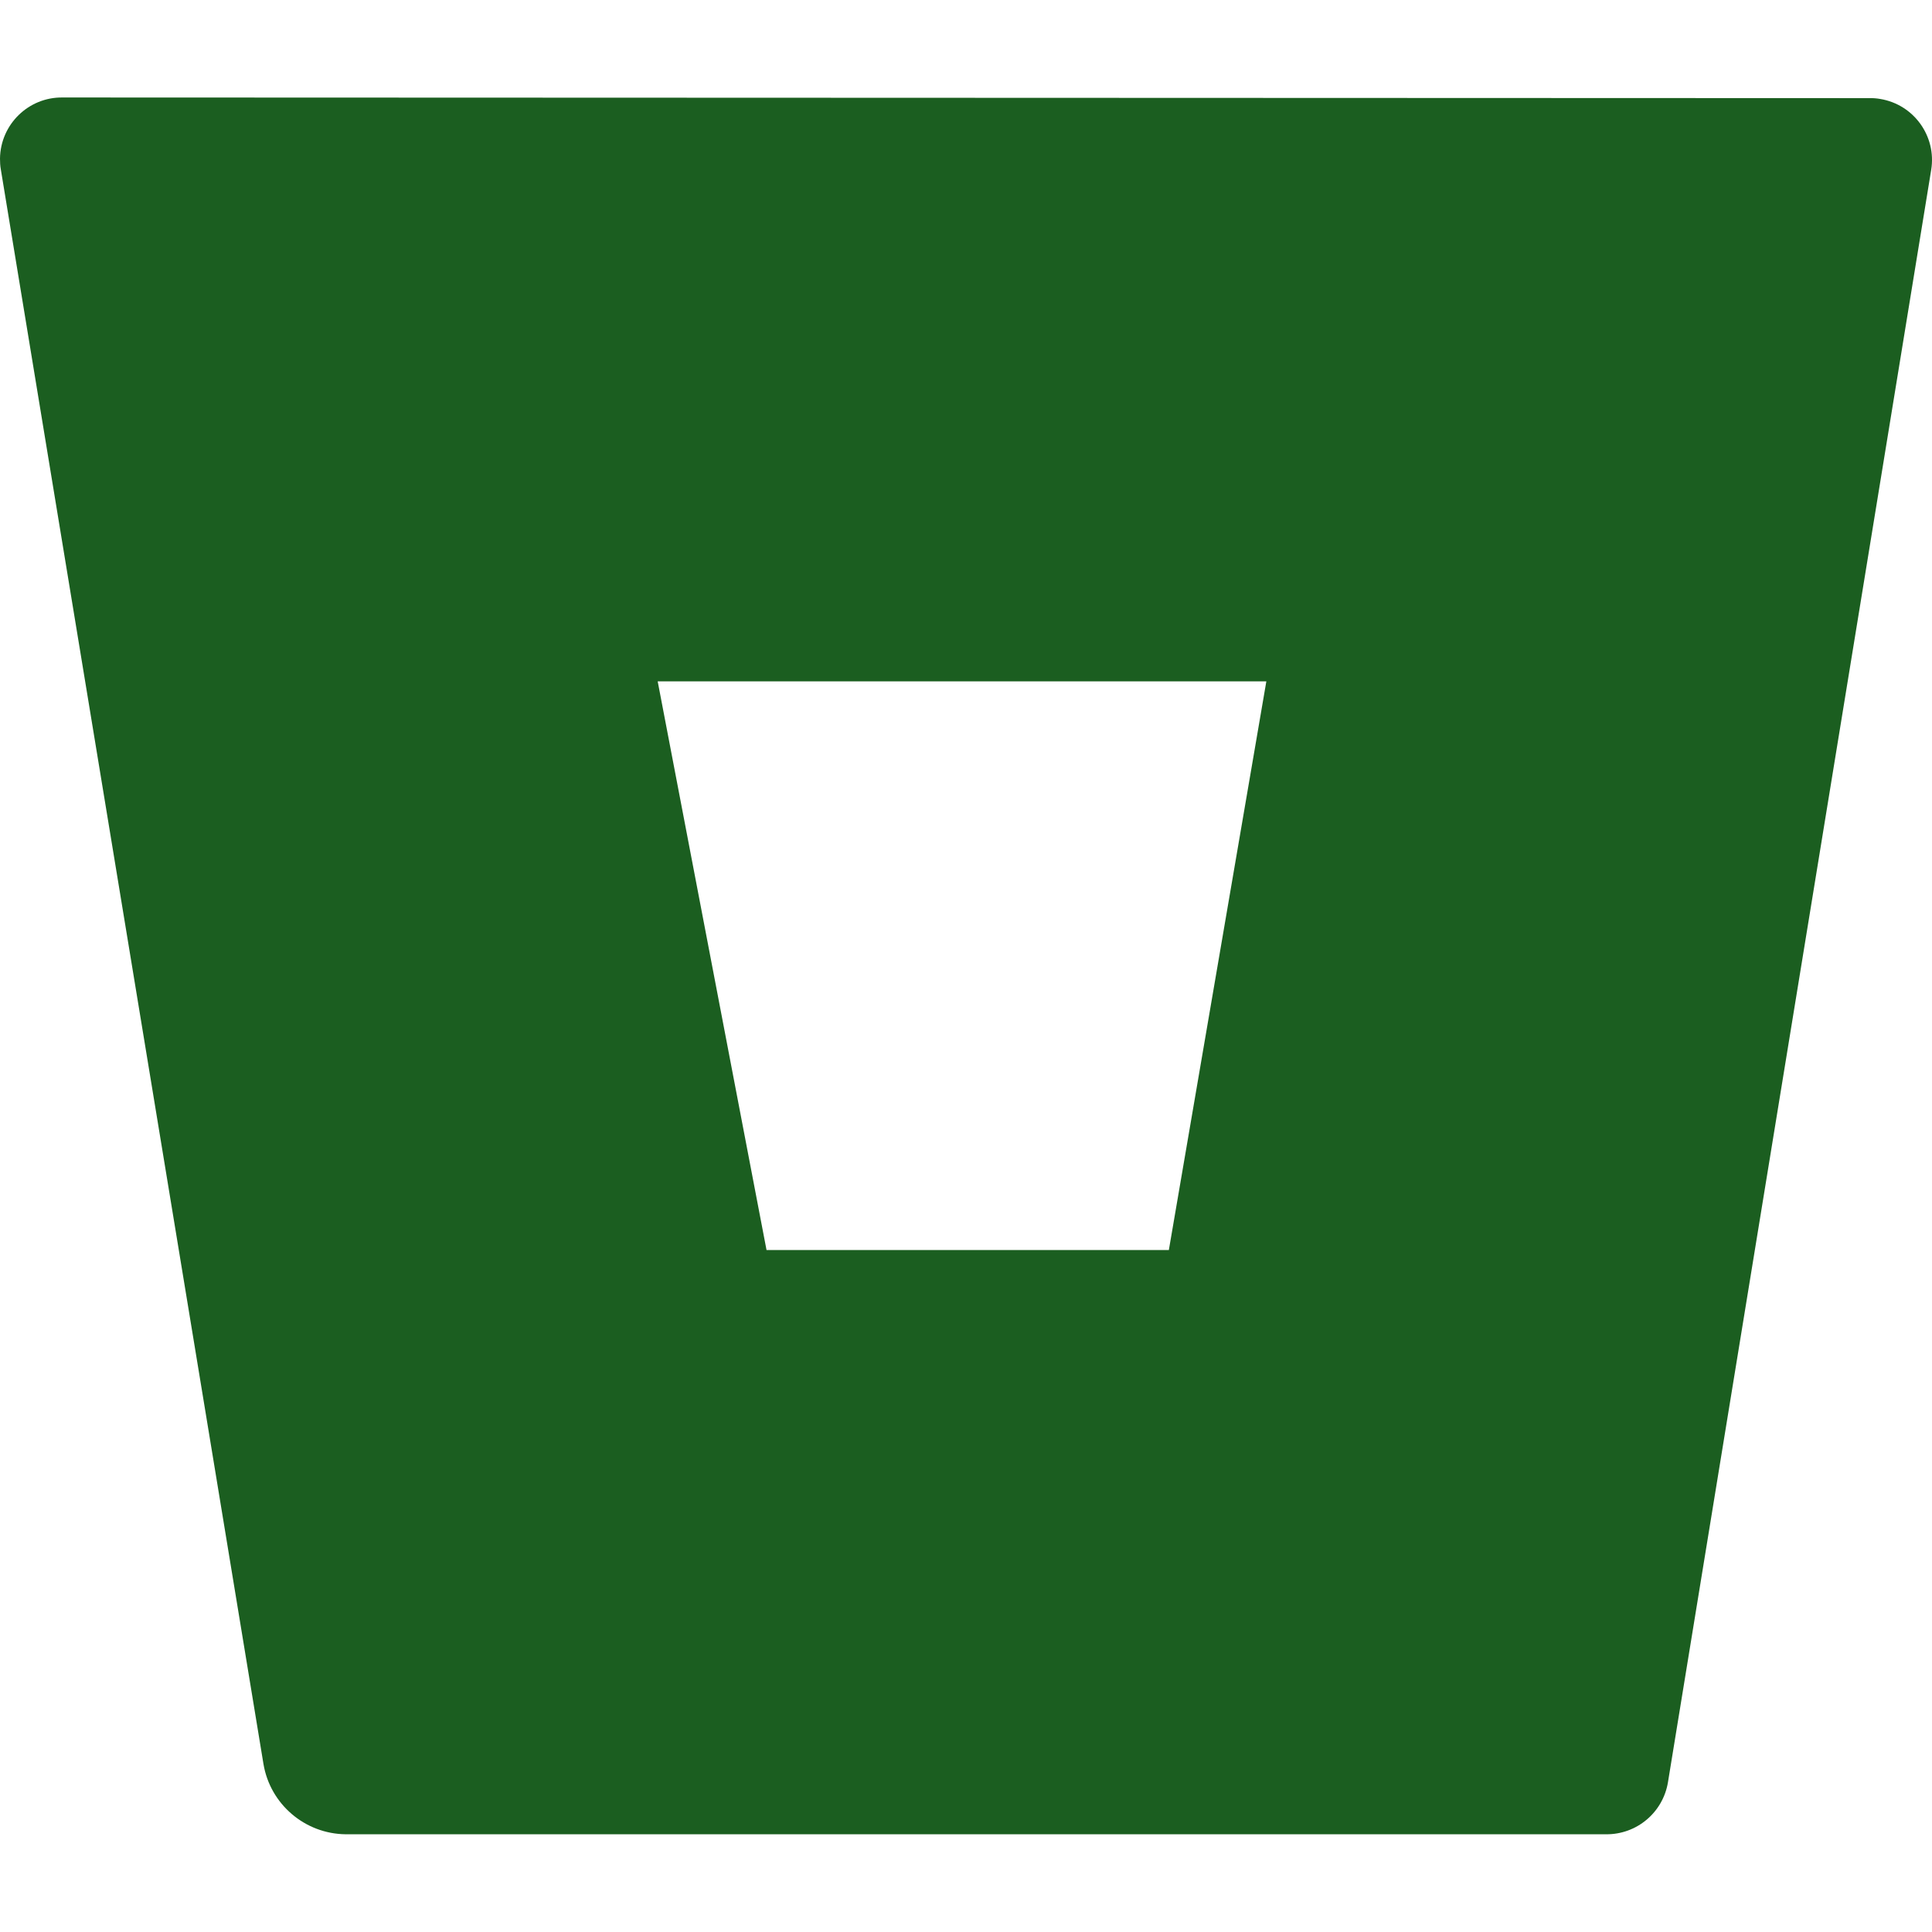
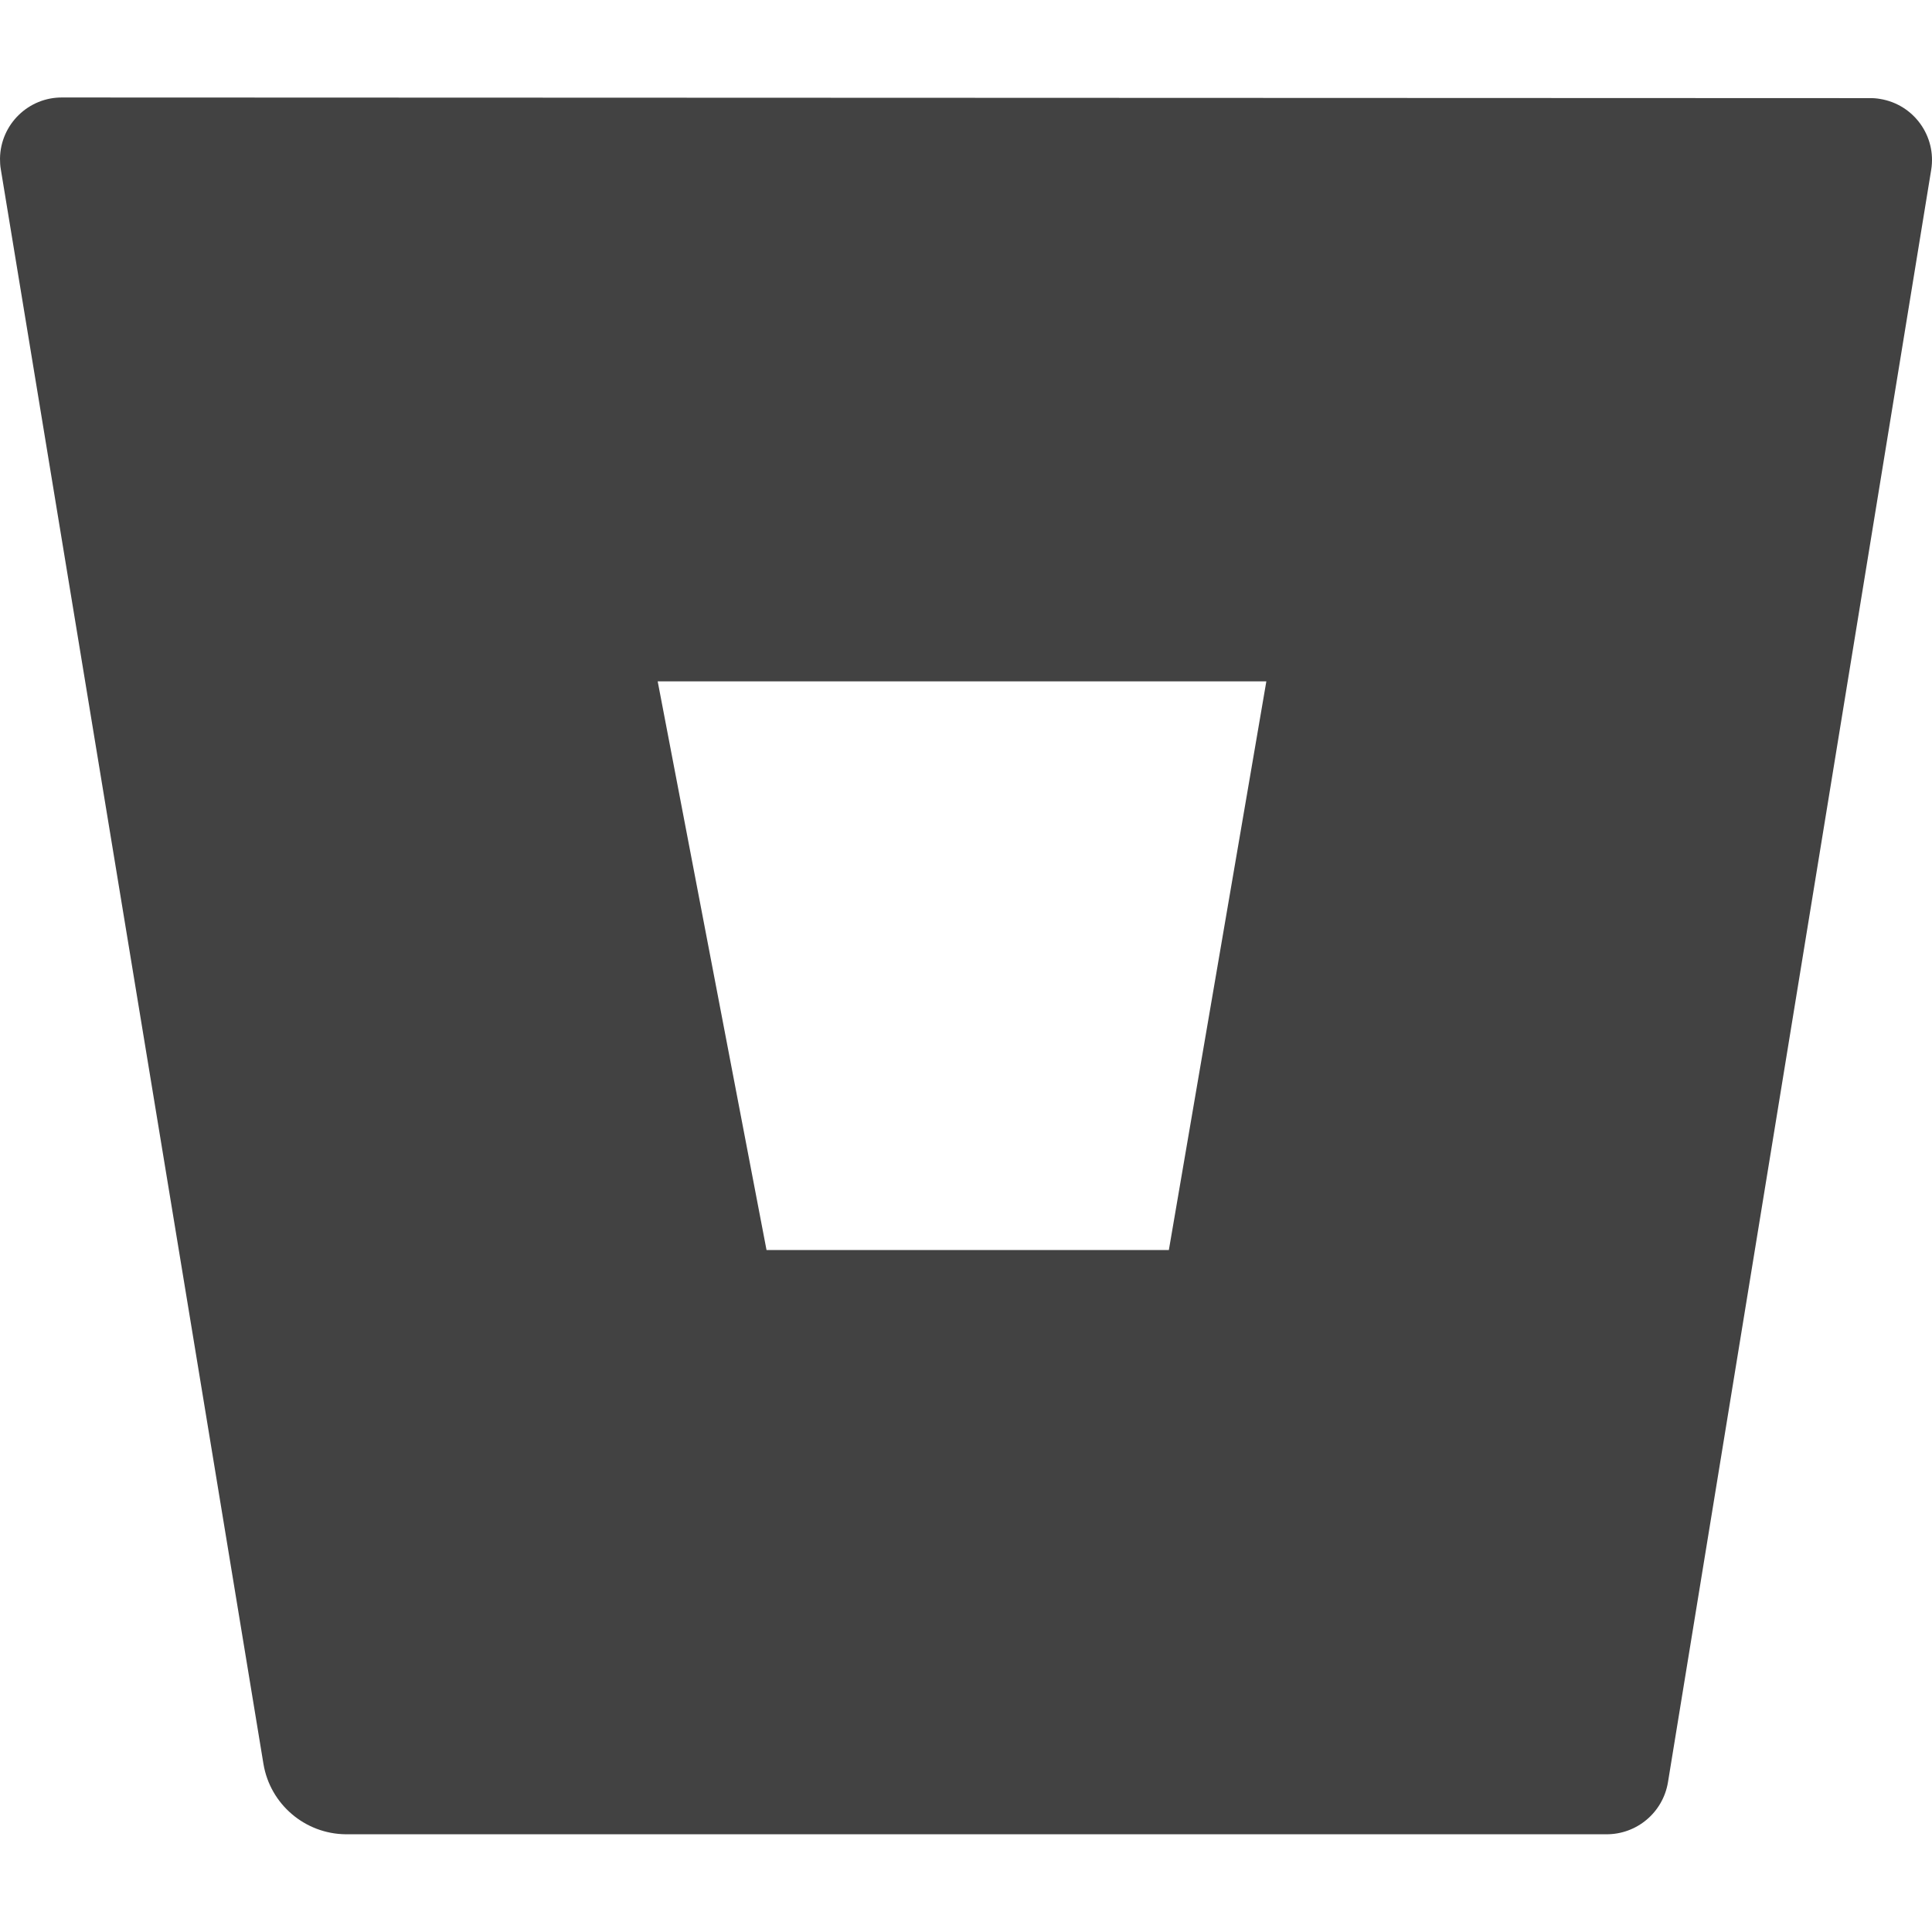
<svg xmlns="http://www.w3.org/2000/svg" style="isolation:isolate" viewBox="0 0 24 24" width="24" height="24">
-   <path d=" M 0.778 1.211 C 0.354 1.205 0.006 1.545 0 1.969 C 0 2.014 0.002 2.059 0.01 2.103 L 3.273 21.914 C 3.357 22.413 3.788 22.781 4.295 22.786 L 19.95 22.786 C 20.332 22.79 20.658 22.515 20.72 22.14 L 23.99 2.11 C 24.058 1.692 23.774 1.297 23.355 1.229 C 23.31 1.221 23.266 1.218 23.222 1.219 L 0.778 1.211 L 0.778 1.211 L 0.778 1.211 Z  M 14.52 15.528 L 9.522 15.528 L 8.17 8.464 L 15.731 8.464 L 14.52 15.528 L 14.52 15.528 L 14.52 15.528 Z " fill="rgb(27,94,32)" />
+   <path d=" M 0.778 1.211 C 0.354 1.205 0.006 1.545 0 1.969 C 0 2.014 0.002 2.059 0.01 2.103 L 3.273 21.914 C 3.357 22.413 3.788 22.781 4.295 22.786 L 19.95 22.786 C 20.332 22.79 20.658 22.515 20.72 22.14 L 23.99 2.11 C 24.058 1.692 23.774 1.297 23.355 1.229 C 23.31 1.221 23.266 1.218 23.222 1.219 L 0.778 1.211 L 0.778 1.211 L 0.778 1.211 Z  M 14.52 15.528 L 9.522 15.528 L 8.17 8.464 L 15.731 8.464 L 14.52 15.528 L 14.52 15.528 L 14.52 15.528 Z " fill="rgb(66,66,66)" />
</svg>
